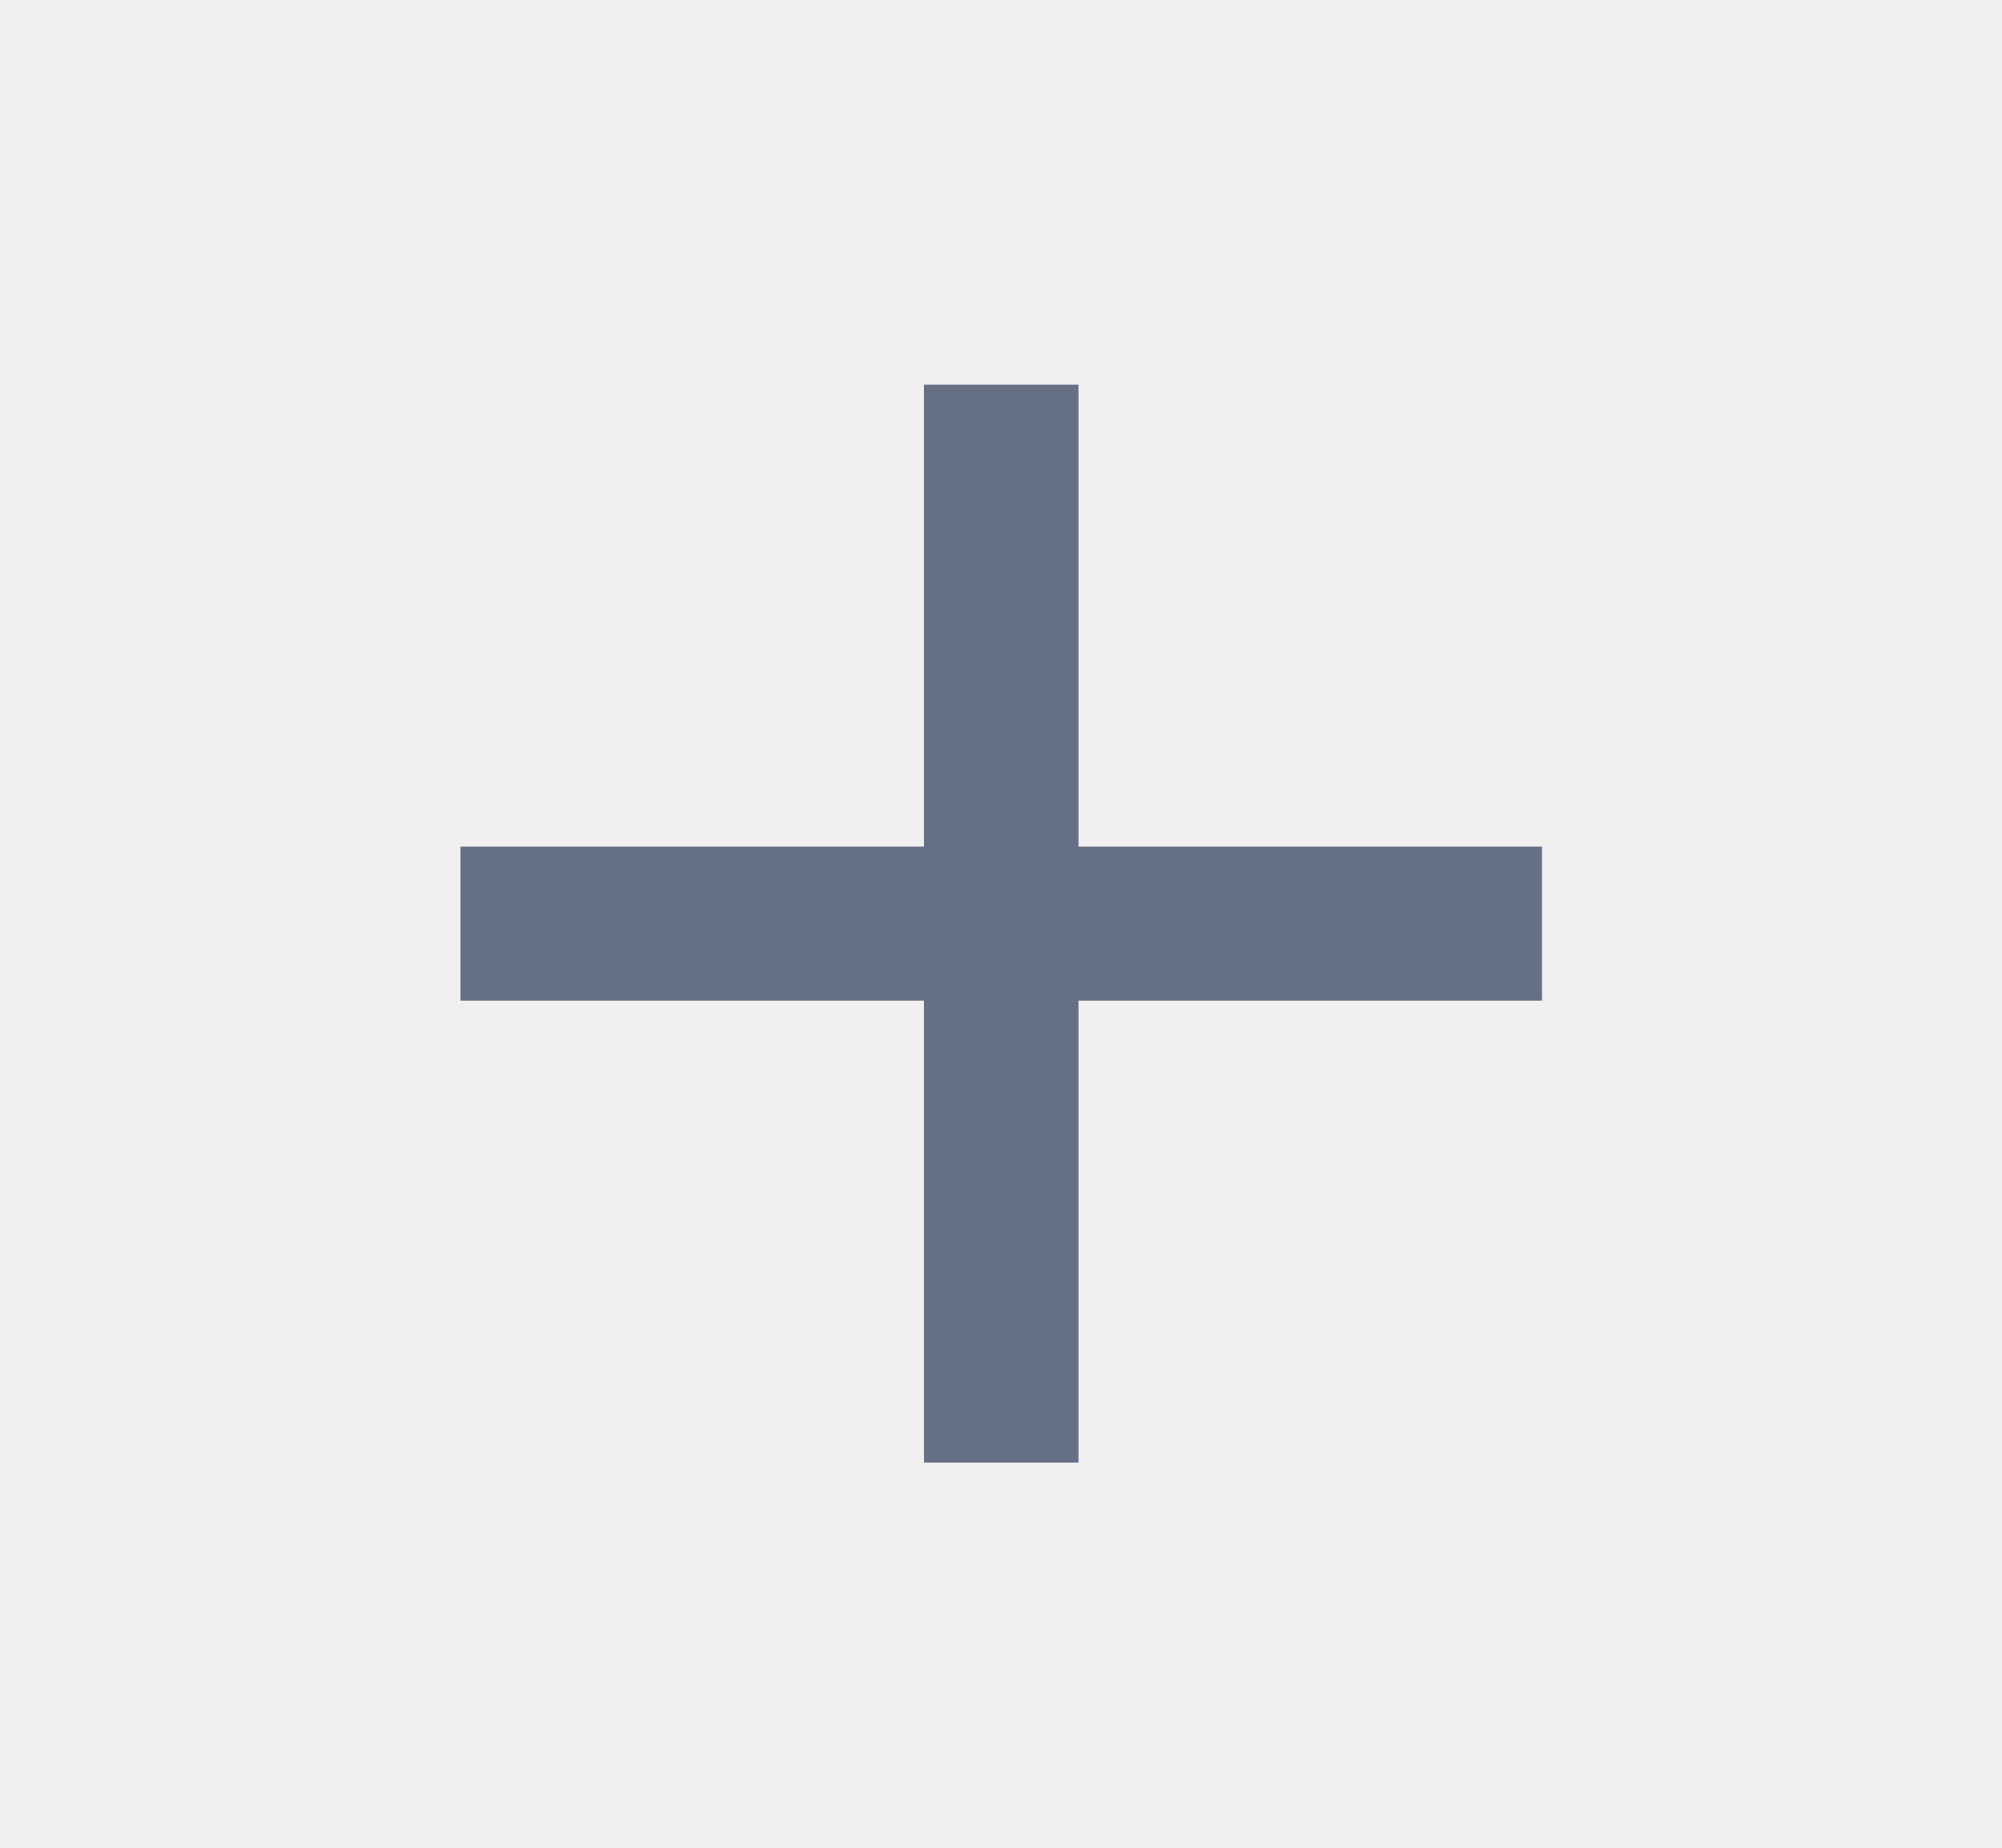
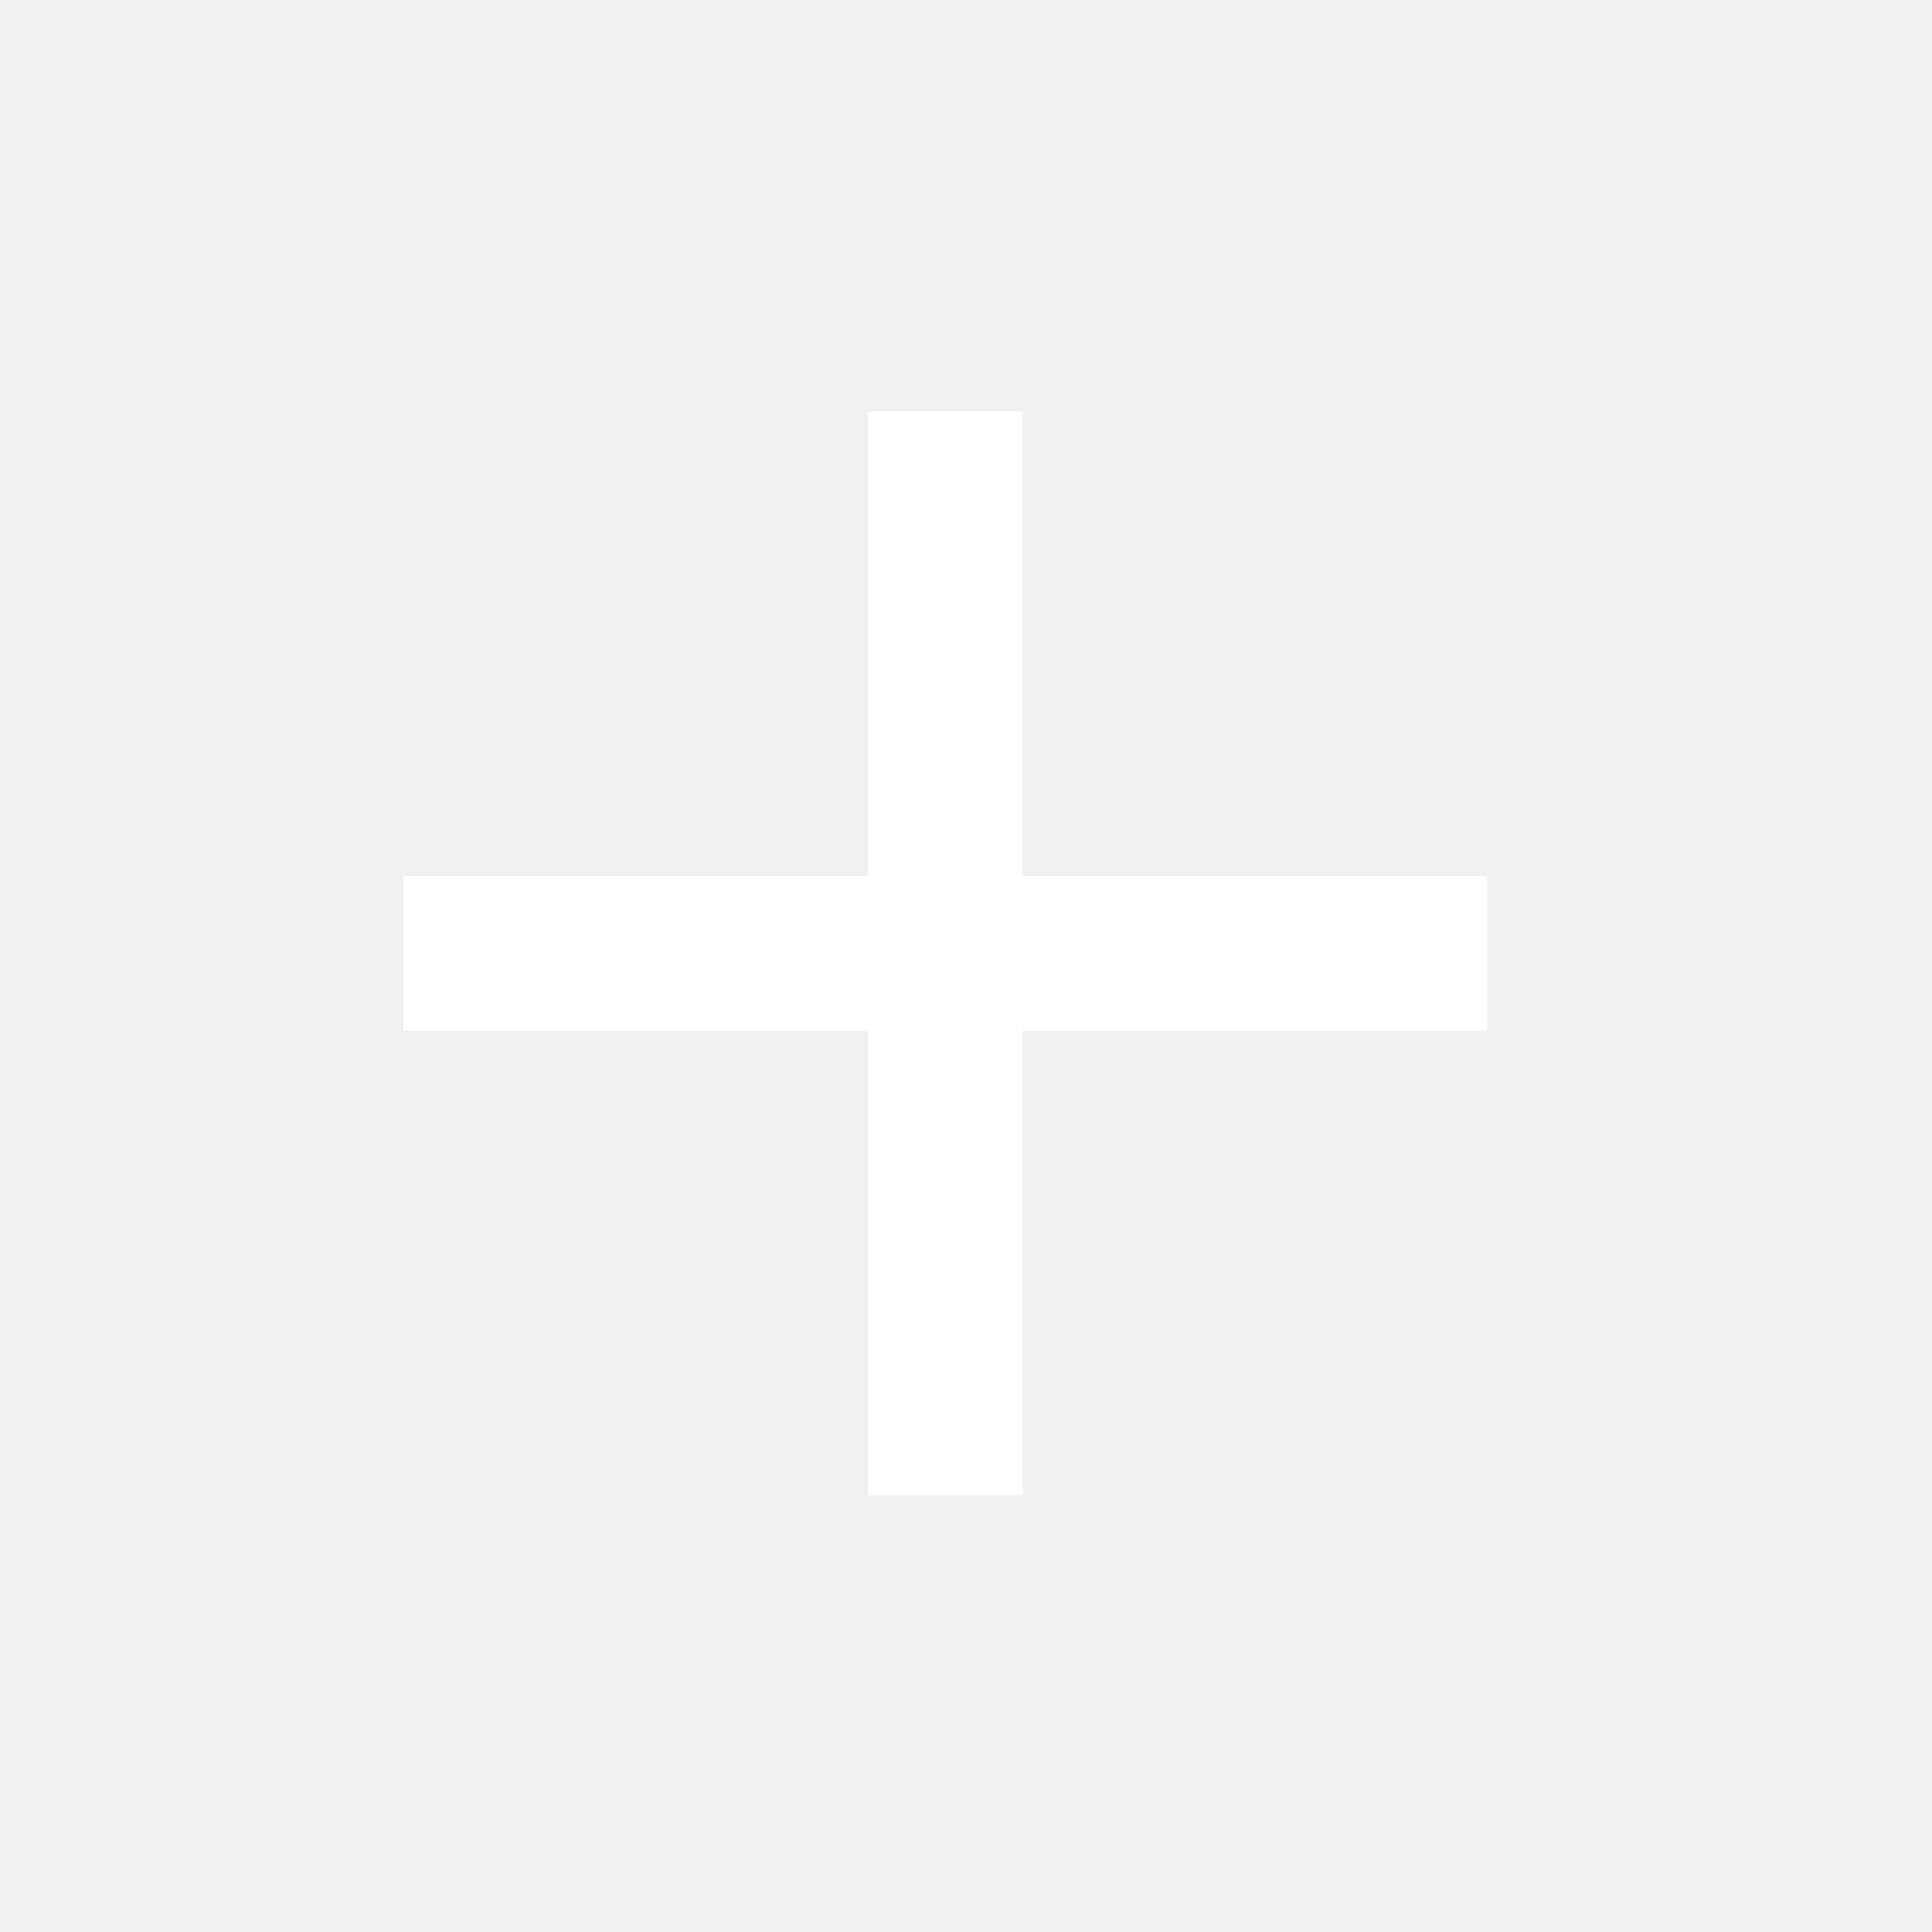
- <svg xmlns="http://www.w3.org/2000/svg" width="26" height="24" viewBox="0 0 26 24" fill="none">
+ <svg xmlns="http://www.w3.org/2000/svg" width="26" height="26" viewBox="0 0 26 26" fill="none">
  <g id="ic:baseline-plus">
-     <path id="Vector" d="M20.026 12.997H14.006V18.997H12V12.997H5.98V10.997H12V4.997H14.006V10.997H20.026V12.997Z" fill="#667085" />
+     <path id="Vector" d="M20.013 13.872H13.763V20.122H11.68V13.872H5.43V11.789H11.68V5.539H13.763V11.789H20.013V13.872Z" fill="white" />
  </g>
</svg>
